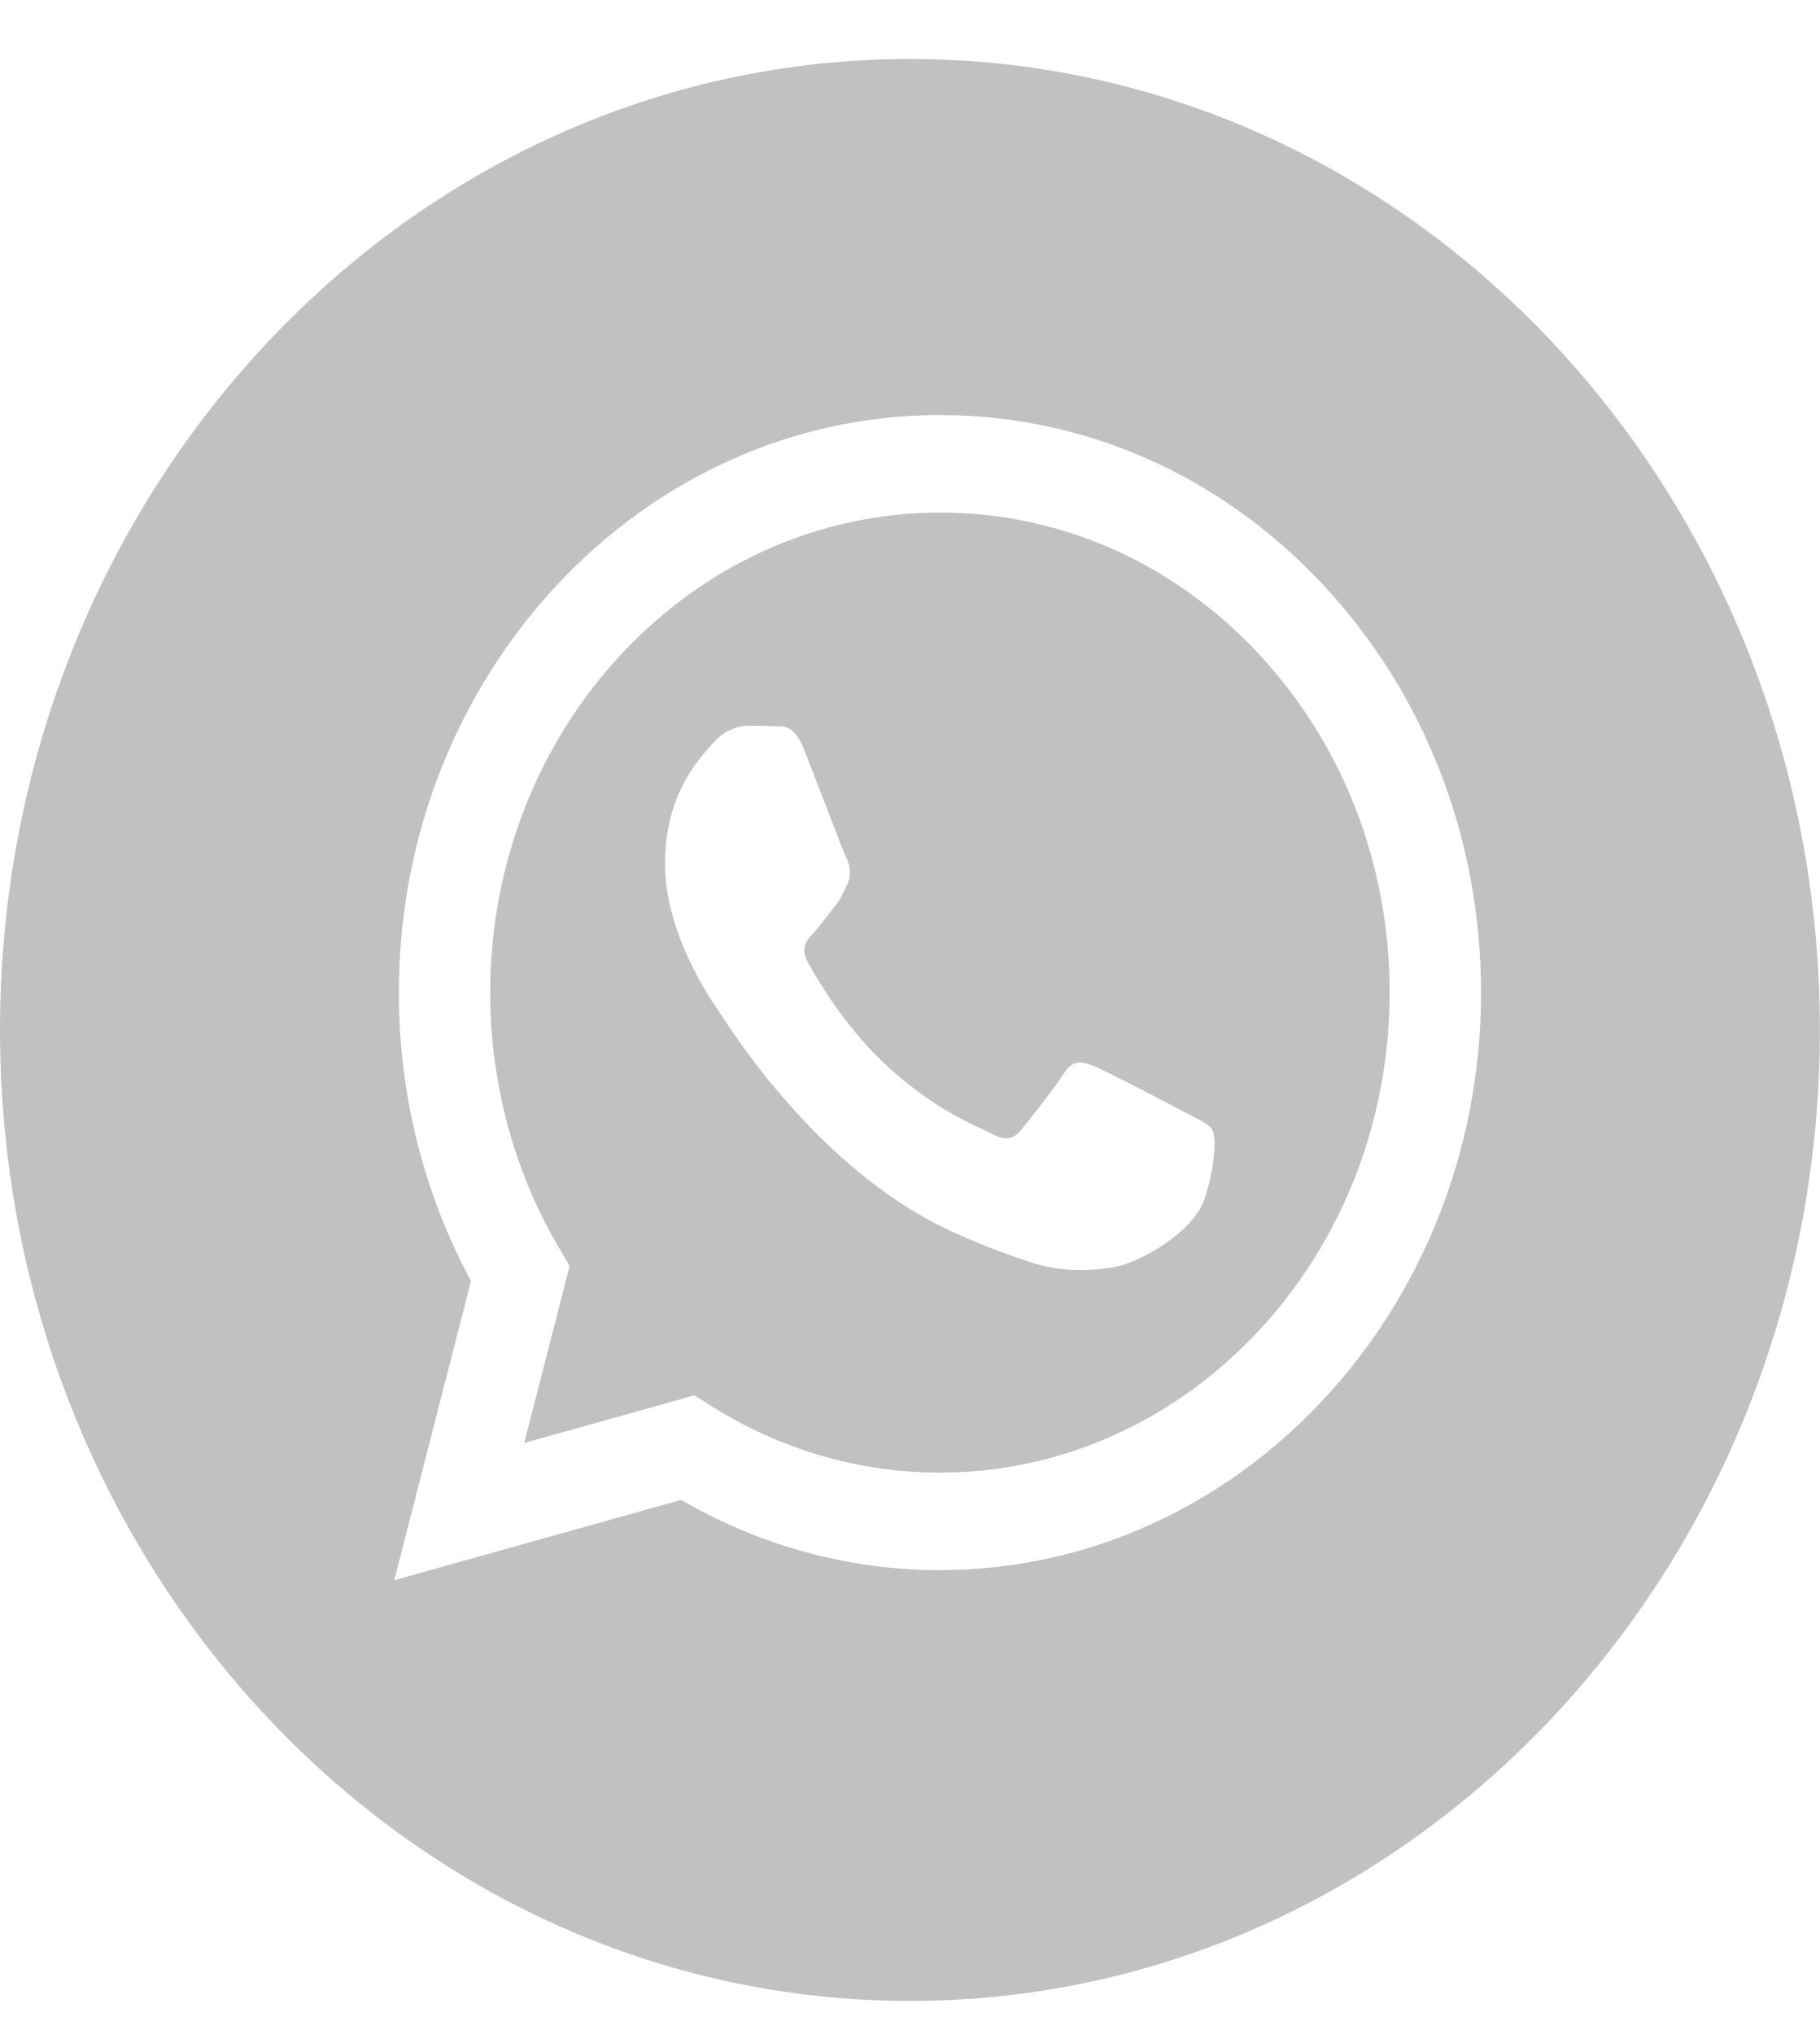
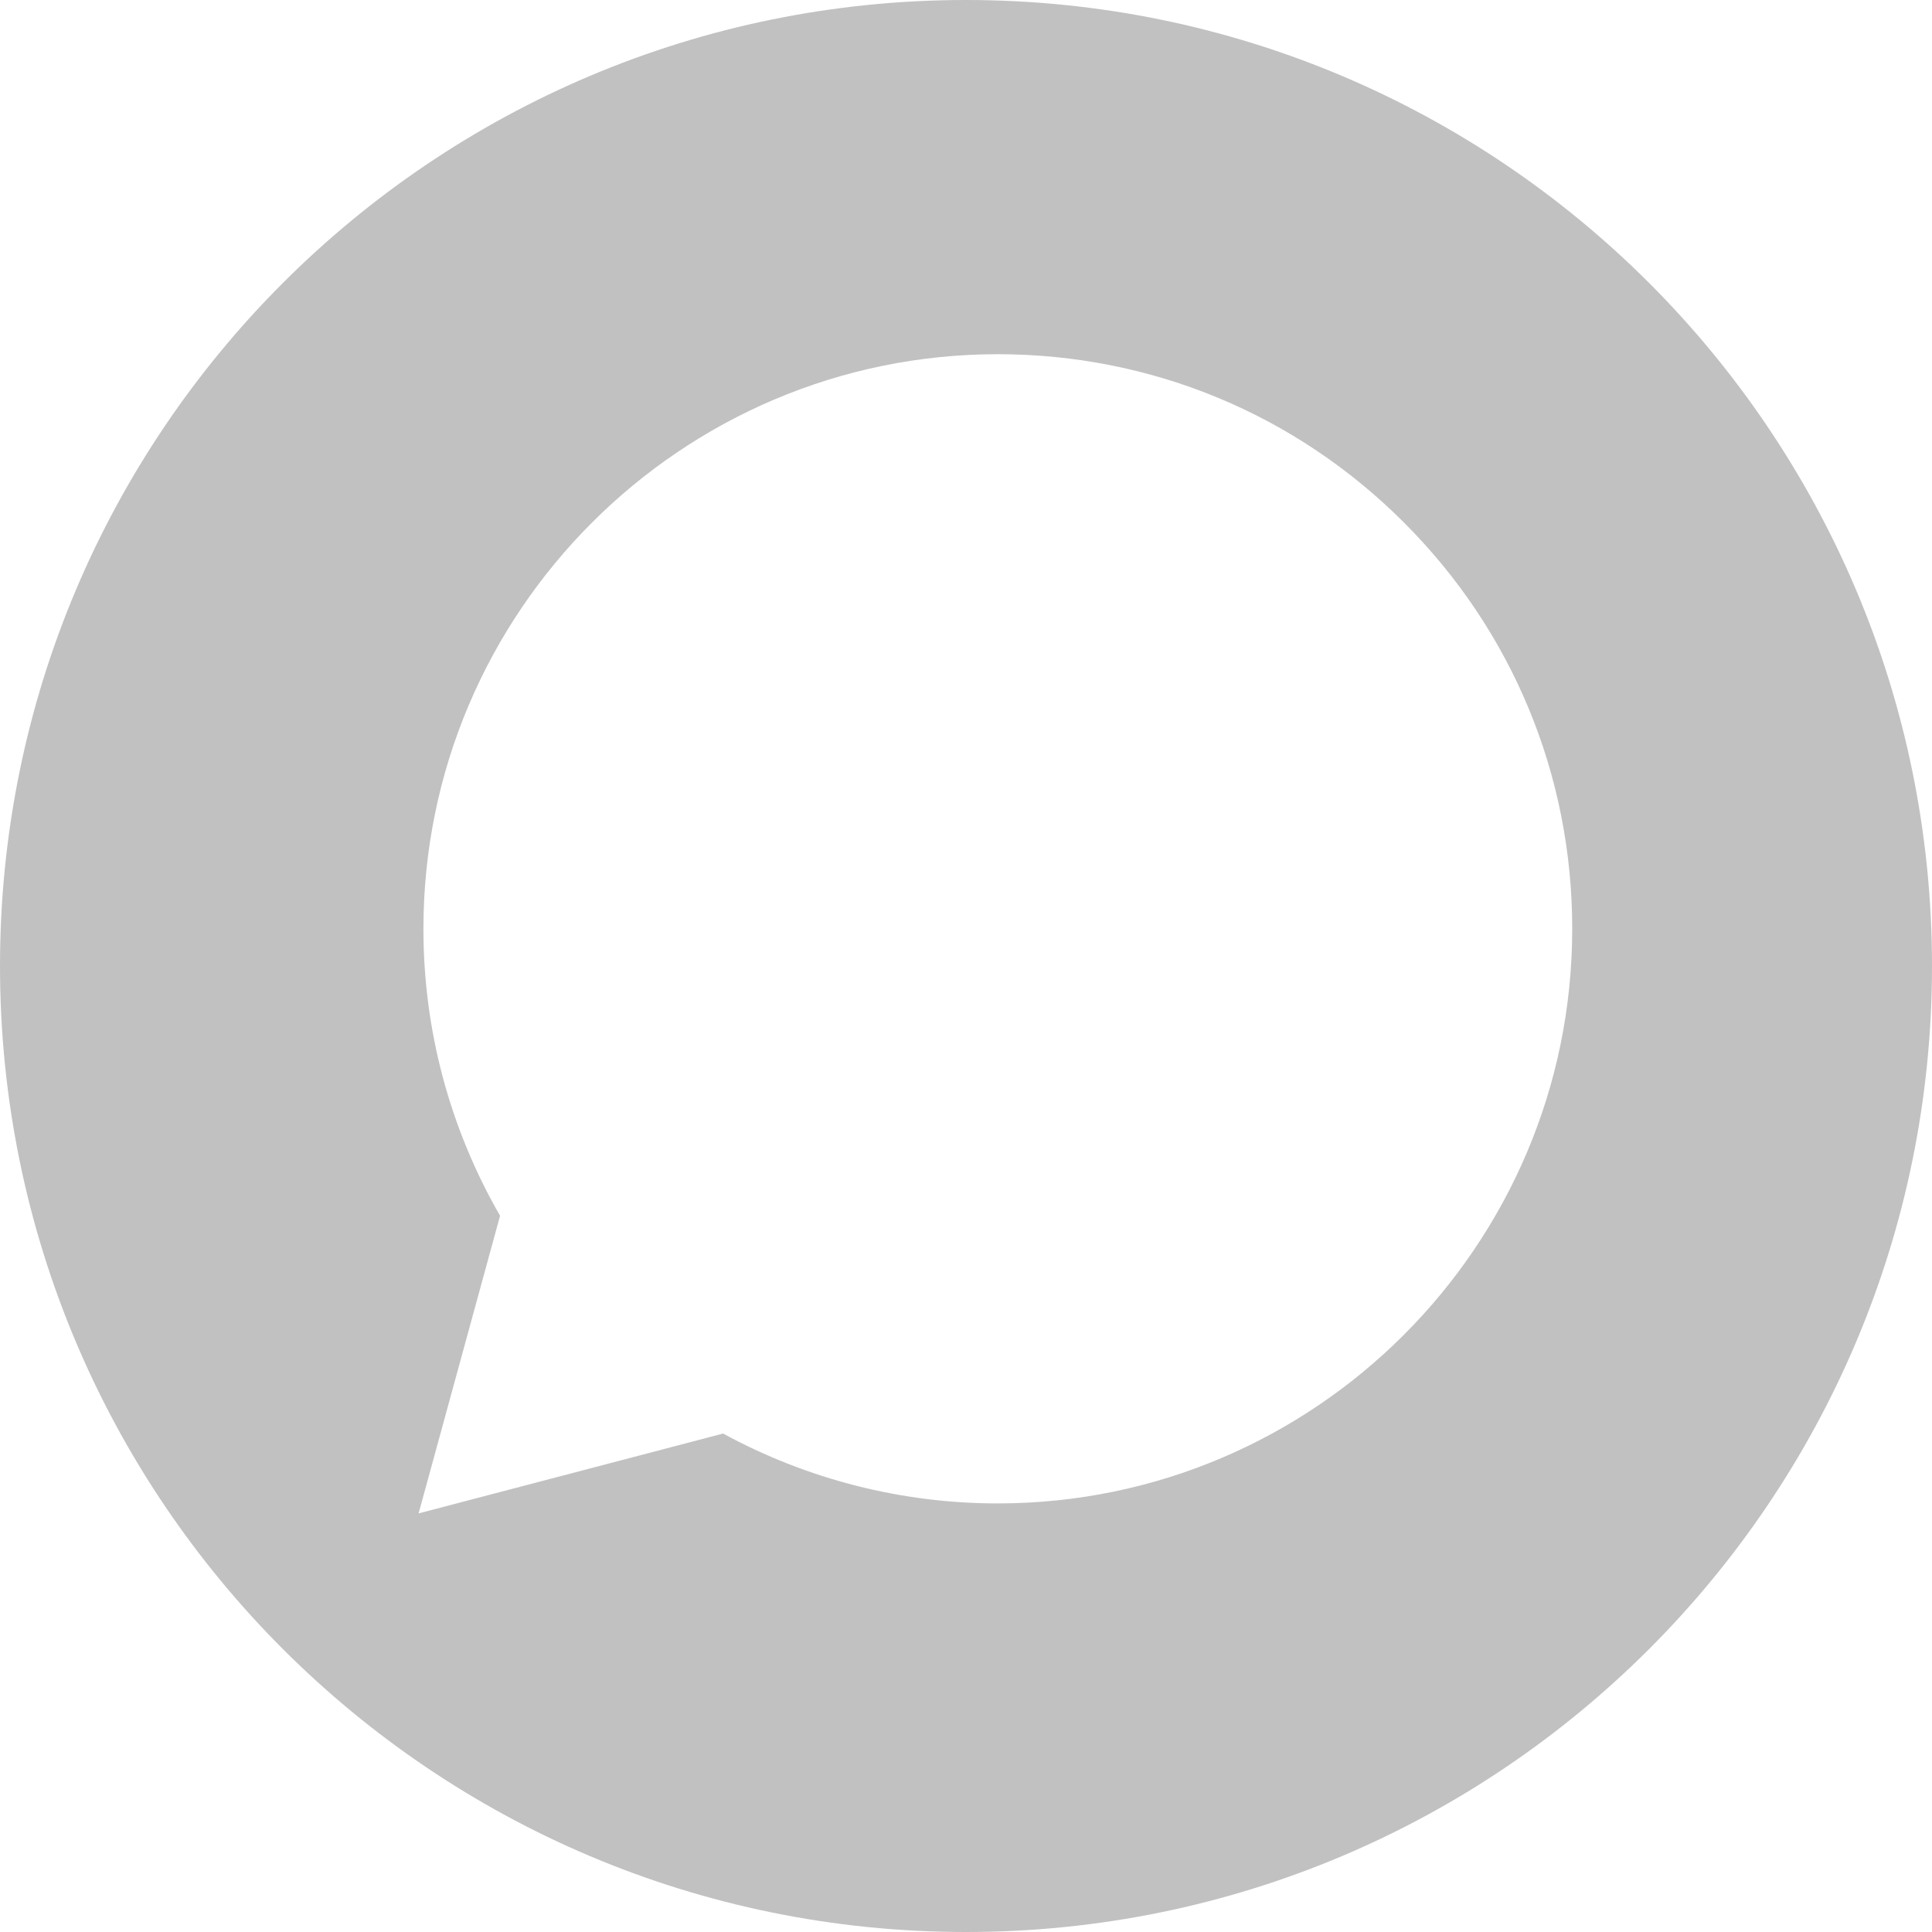
- <svg xmlns="http://www.w3.org/2000/svg" width="17" height="19" viewBox="0 0 17 19" fill="none">
-   <path fill-rule="evenodd" clip-rule="evenodd" d="M8.5 18.691C3.806 18.691 0 14.63 0 9.621C0 4.612 3.806 0.551 8.5 0.551C13.194 0.551 17 4.612 17 9.621C17 14.63 13.194 18.691 8.5 18.691ZM8.78 14.667C11.567 14.666 13.833 12.247 13.835 9.274C13.835 7.833 13.31 6.478 12.355 5.458C11.401 4.439 10.132 3.877 8.78 3.877C5.994 3.877 3.727 6.296 3.726 9.27C3.725 10.22 3.958 11.148 4.4 11.966L3.683 14.761L6.363 14.011C7.101 14.44 7.932 14.667 8.778 14.667H8.78Z" fill="#C1C1C1" />
-   <path fill-rule="evenodd" clip-rule="evenodd" d="M6.487 13.034L4.897 13.479L5.321 11.825L5.221 11.655C4.801 10.942 4.579 10.117 4.579 9.27C4.58 6.798 6.465 4.788 8.782 4.788C9.904 4.788 10.959 5.255 11.752 6.102C12.545 6.949 12.982 8.076 12.981 9.273C12.98 11.745 11.096 13.756 8.78 13.756H8.778C8.025 13.756 7.285 13.54 6.64 13.131L6.487 13.034ZM11.326 10.556C11.295 10.5 11.211 10.466 11.085 10.399C10.958 10.331 10.337 10.005 10.222 9.96C10.106 9.915 10.022 9.893 9.937 10.028C9.853 10.163 9.611 10.466 9.537 10.556C9.464 10.646 9.39 10.658 9.264 10.59C9.138 10.523 8.731 10.38 8.248 9.921C7.873 9.564 7.619 9.123 7.546 8.988C7.472 8.853 7.538 8.78 7.601 8.713C7.658 8.652 7.727 8.555 7.791 8.476C7.854 8.398 7.875 8.342 7.917 8.252C7.959 8.162 7.938 8.083 7.906 8.016C7.875 7.948 7.622 7.285 7.517 7.015C7.414 6.752 7.31 6.788 7.233 6.784C7.159 6.78 7.075 6.779 6.991 6.779C6.907 6.779 6.77 6.813 6.654 6.948C6.538 7.082 6.212 7.409 6.212 8.072C6.212 8.735 6.664 9.376 6.728 9.466C6.791 9.556 7.618 10.917 8.885 11.501C9.186 11.639 9.422 11.722 9.605 11.784C9.908 11.887 10.183 11.873 10.4 11.838C10.643 11.799 11.148 11.512 11.253 11.197C11.358 10.882 11.358 10.612 11.326 10.556Z" fill="#C1C1C1" />
+ <svg xmlns="http://www.w3.org/2000/svg" width="18" height="18" viewBox="0 0 18 18" fill="none">
+   <path fill-rule="evenodd" clip-rule="evenodd" d="M9 18C4.029 18 0 13.971 0 9C0 4.029 4.029 0 9 0C13.971 0 18 4.029 18 9C18 13.971 13.971 18 9 18ZM9.297 14.007C12.247 14.006 14.647 11.606 14.648 8.656C14.649 7.226 14.093 5.881 13.082 4.87C12.072 3.858 10.728 3.301 9.297 3.3C6.347 3.3 3.946 5.701 3.945 8.651C3.944 9.595 4.191 10.515 4.659 11.327L3.9 14.1L6.737 13.356C7.519 13.782 8.399 14.007 9.294 14.007H9.297Z" fill="#C1C1C1" />
</svg>
